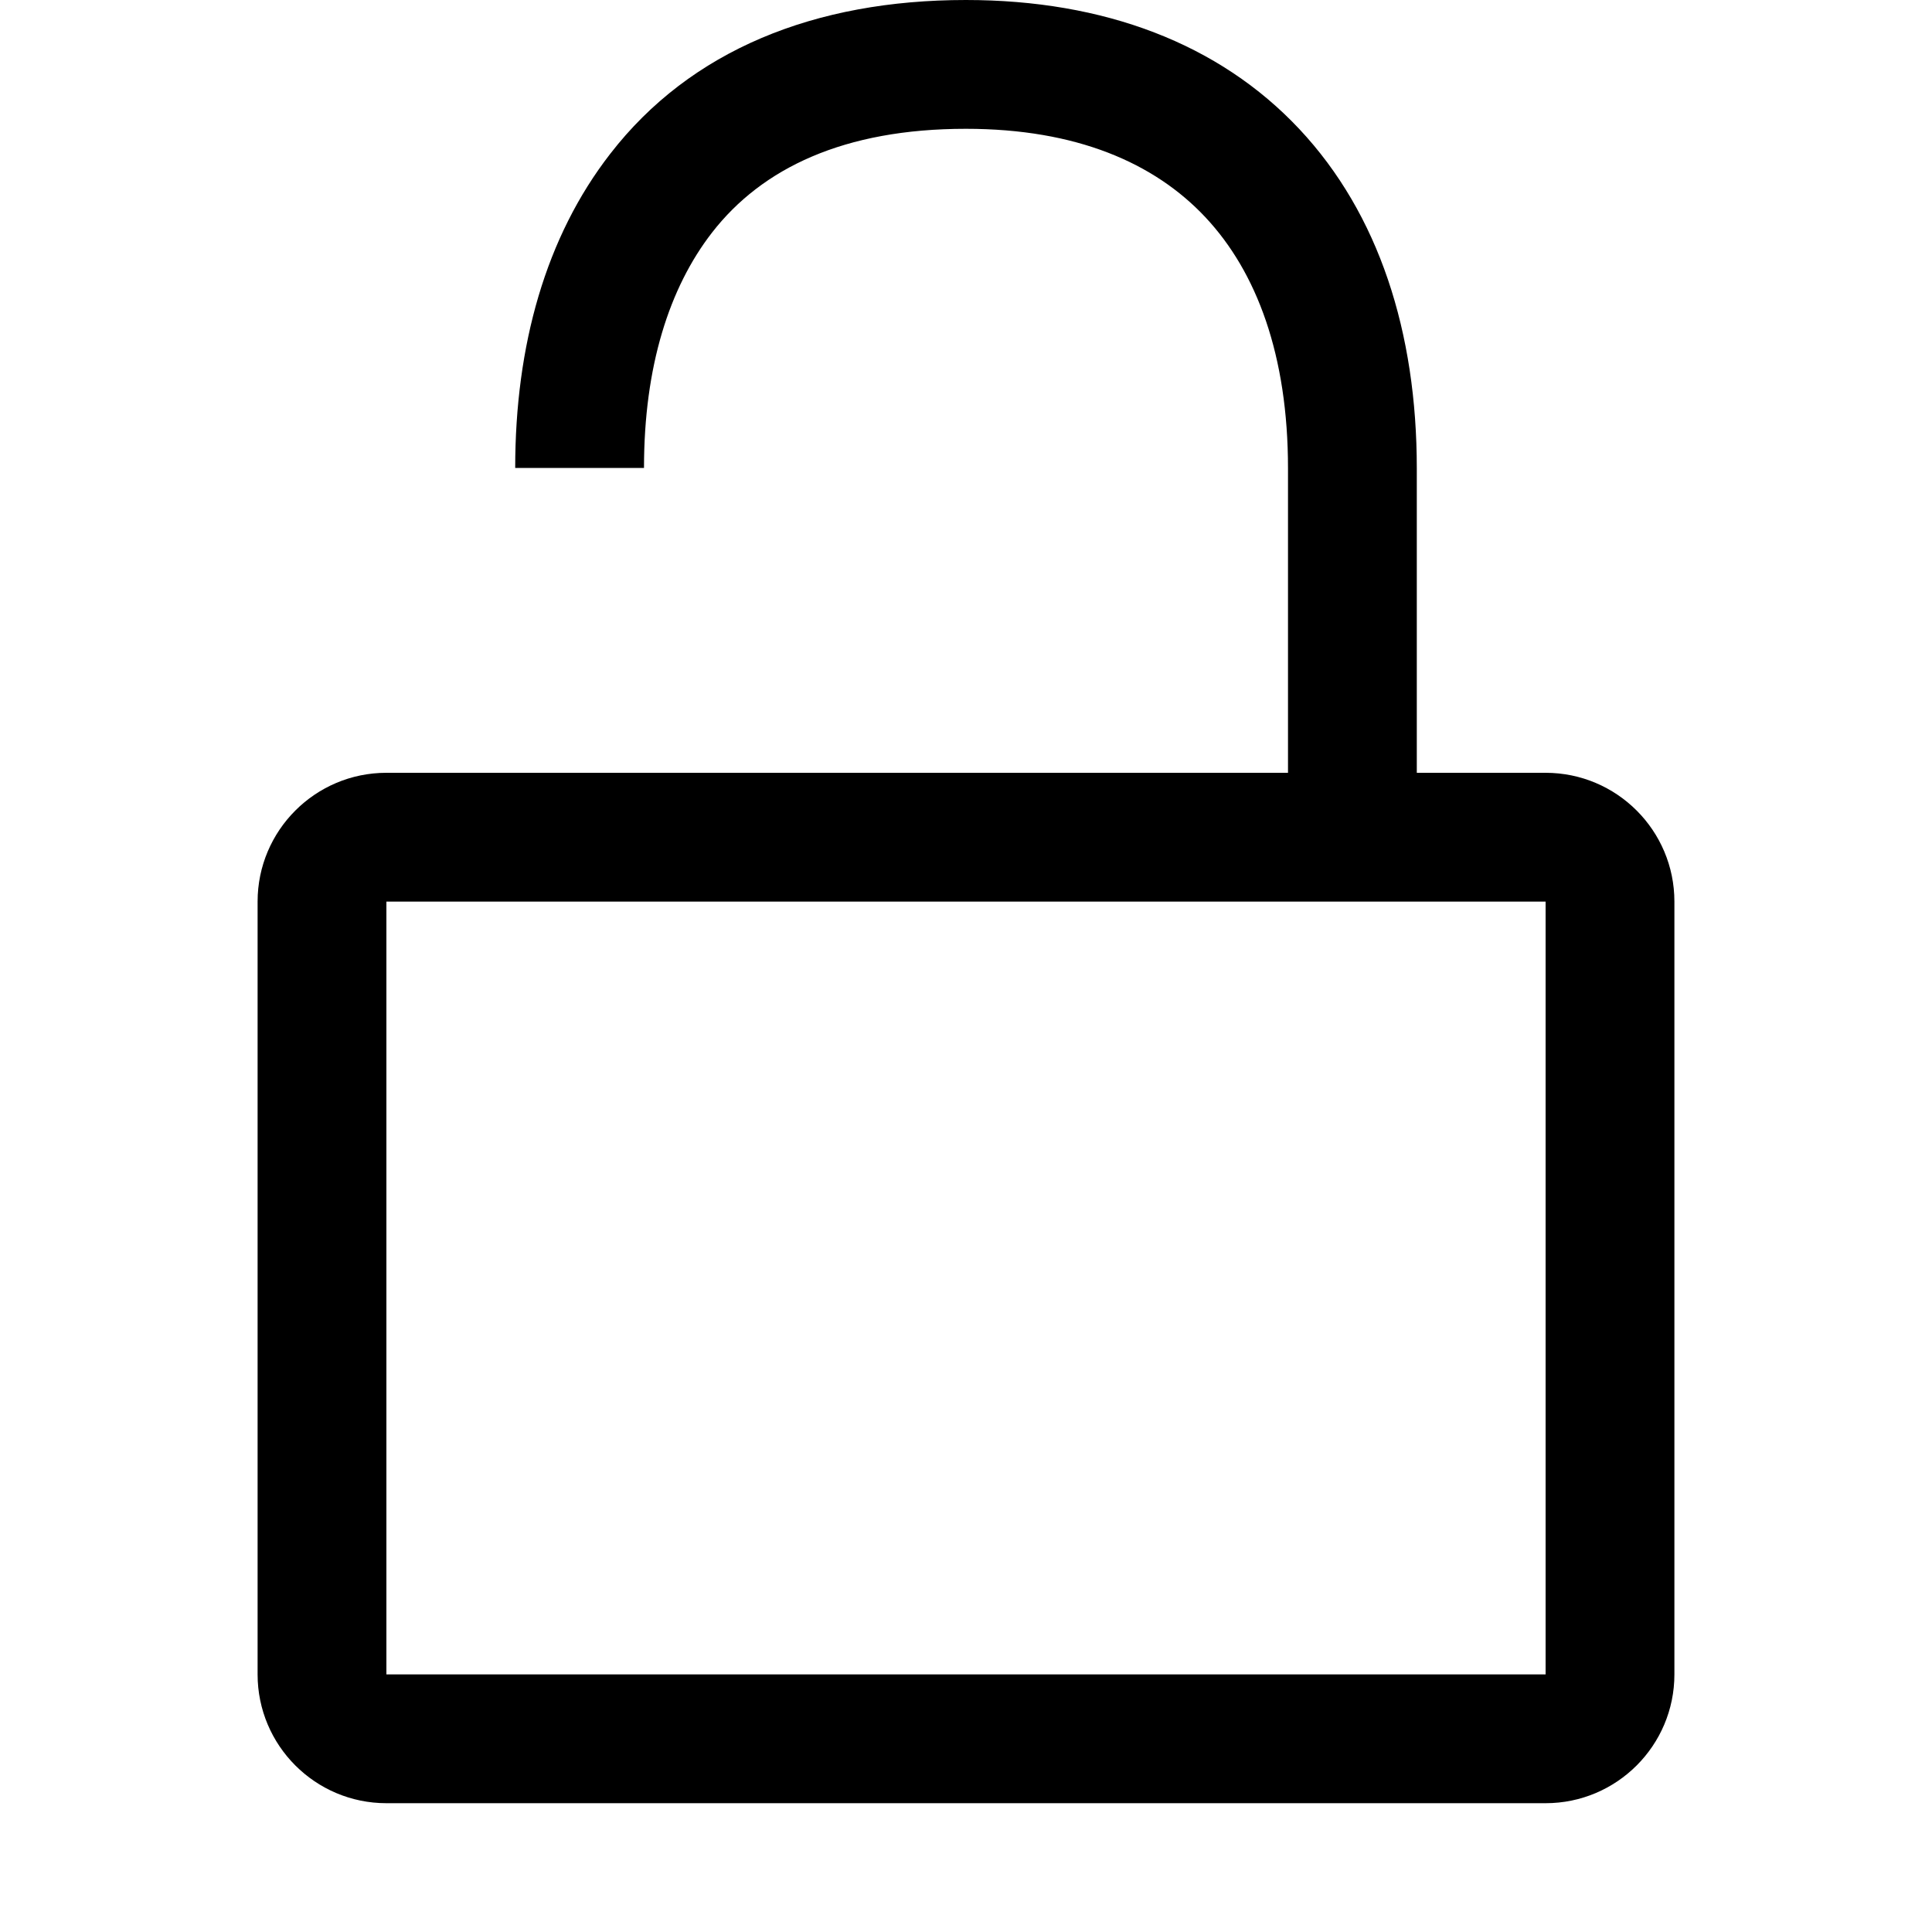
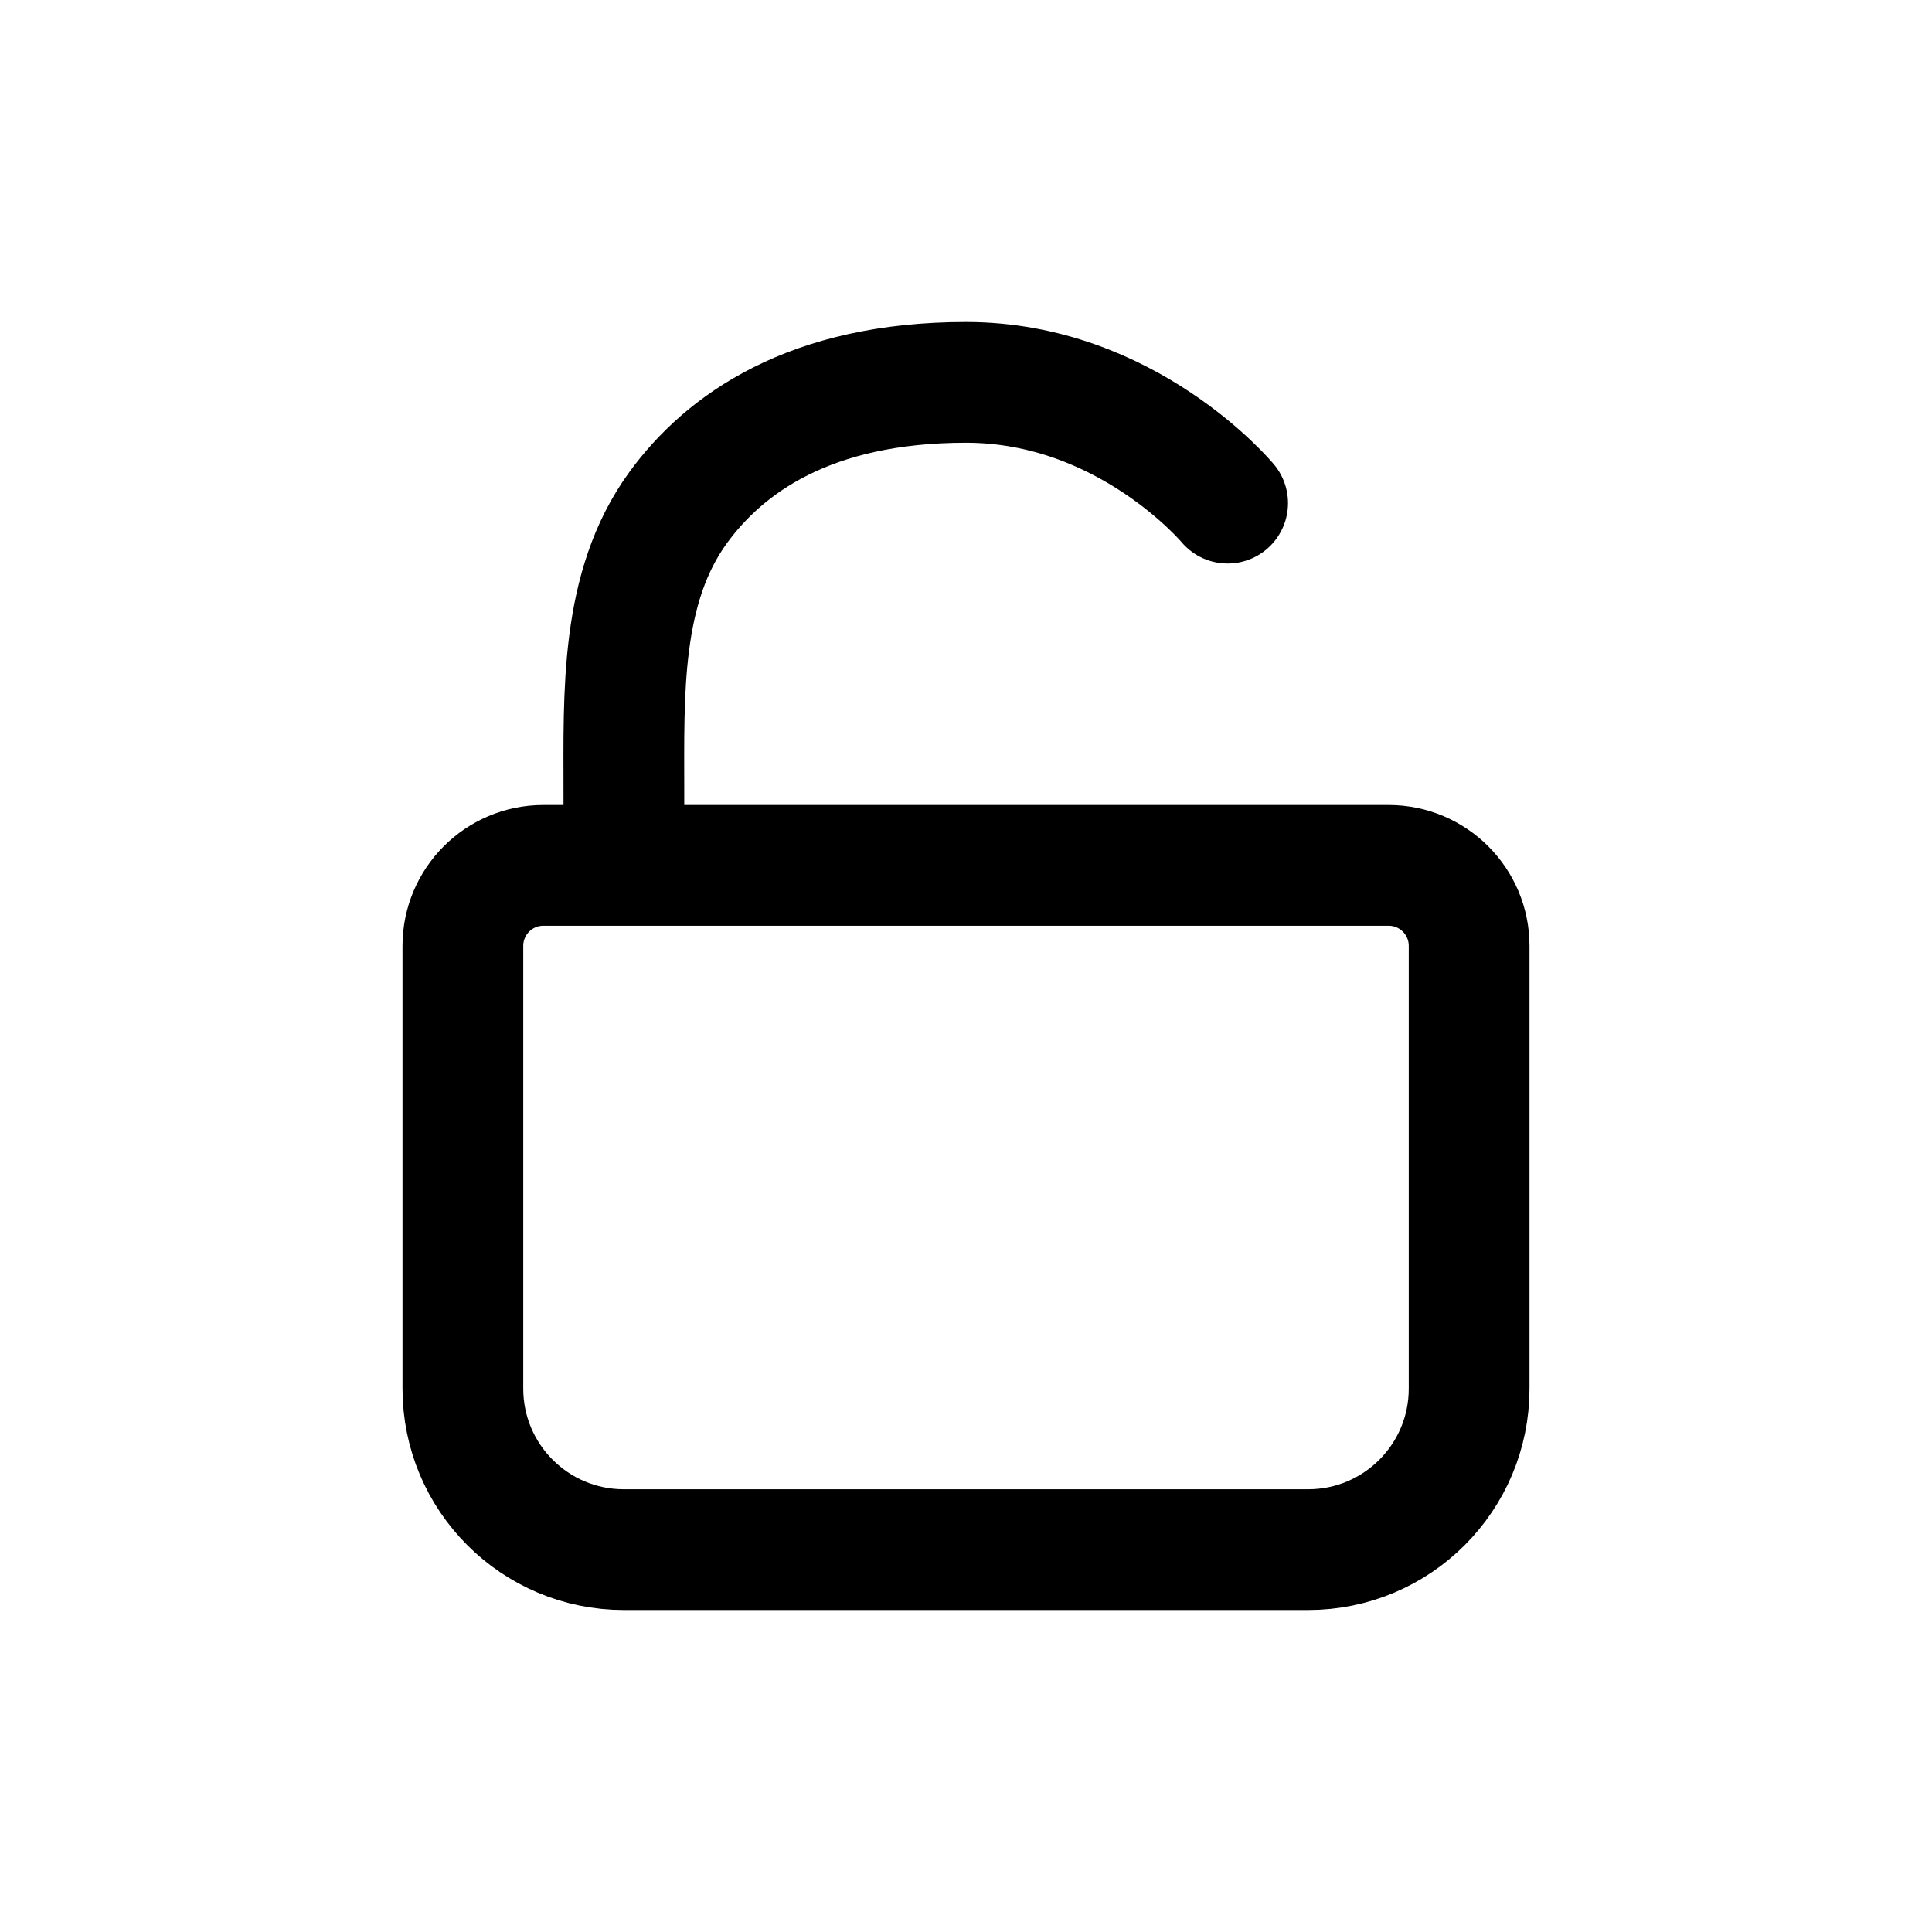
- <svg xmlns="http://www.w3.org/2000/svg" width="15" height="15" viewBox="0 0 15 15" fill="none">
-   <path d="M7.499 0C6.326 0 5.361 0.389 4.738 1.194C4.237 1.839 4 2.682 4 3.633H5C5 2.843 5.197 2.233 5.528 1.806C5.916 1.306 6.552 1 7.499 1C8.357 1 8.963 1.265 9.358 1.686C9.758 2.112 10 2.76 10 3.636V6H3C2.448 6 2 6.448 2 7V13C2 13.552 2.448 14 3 14H12C12.552 14 13 13.552 13 13V7C13 6.448 12.552 6 12 6H11V3.636C11 2.581 10.707 1.662 10.088 1.002C9.465 0.338 8.571 0 7.499 0ZM3 7H12V13H3V7Z" fill="currentColor" fill-rule="evenodd" clip-rule="evenodd" />
+ <svg width="24" height="24" fill="none" viewBox="0 0 24 24">
+   <path stroke="currentColor" stroke-linecap="round" stroke-linejoin="round" stroke-width="1.5" d="M5.75 11.75C5.75 11.198 6.198 10.75 6.75 10.75H17.25C17.802 10.75 18.25 11.198 18.25 11.75V17.25C18.25 18.355 17.355 19.25 16.25 19.25H7.75C6.645 19.25 5.75 18.355 5.75 17.25V11.75Z" />
+   <path stroke="currentColor" stroke-linecap="round" stroke-linejoin="round" stroke-width="1.5" d="M7.75 10.5V9.843C7.75 8.615 7.701 7.299 8.424 6.306C8.999 5.517 10.057 4.75 12 4.75C14 4.75 15.25 6.25 15.25 6.25" />
</svg>
